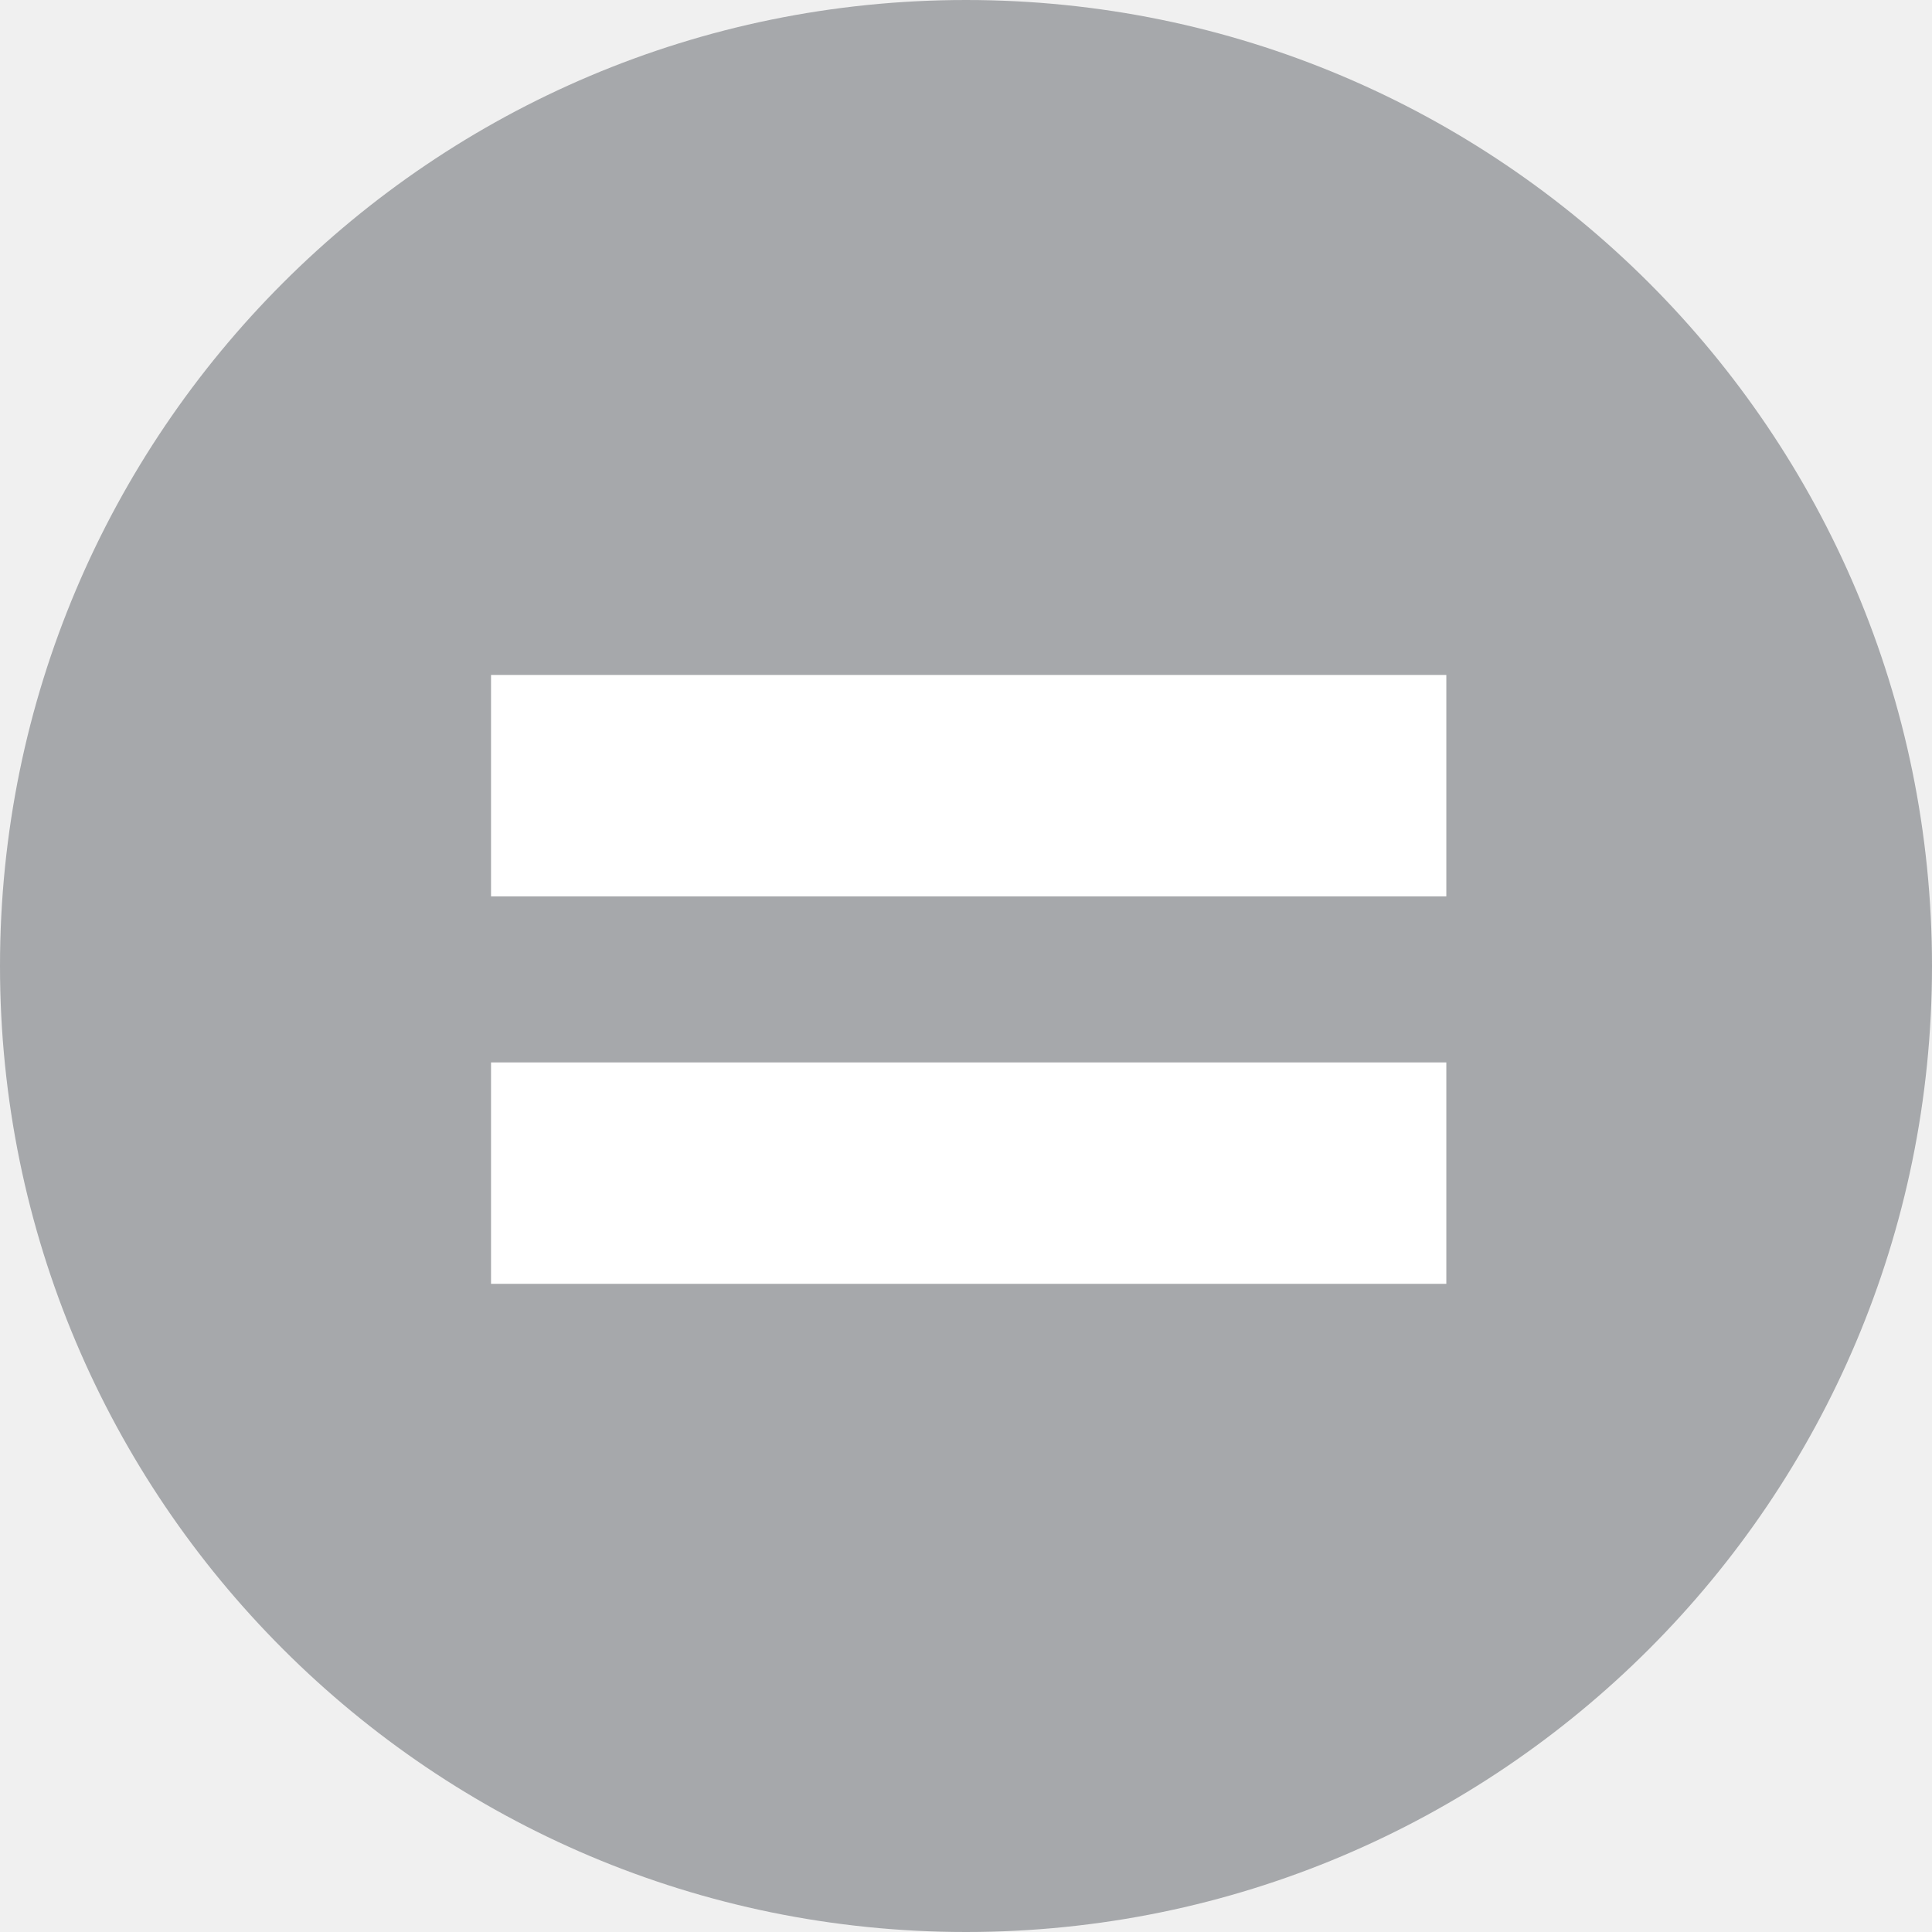
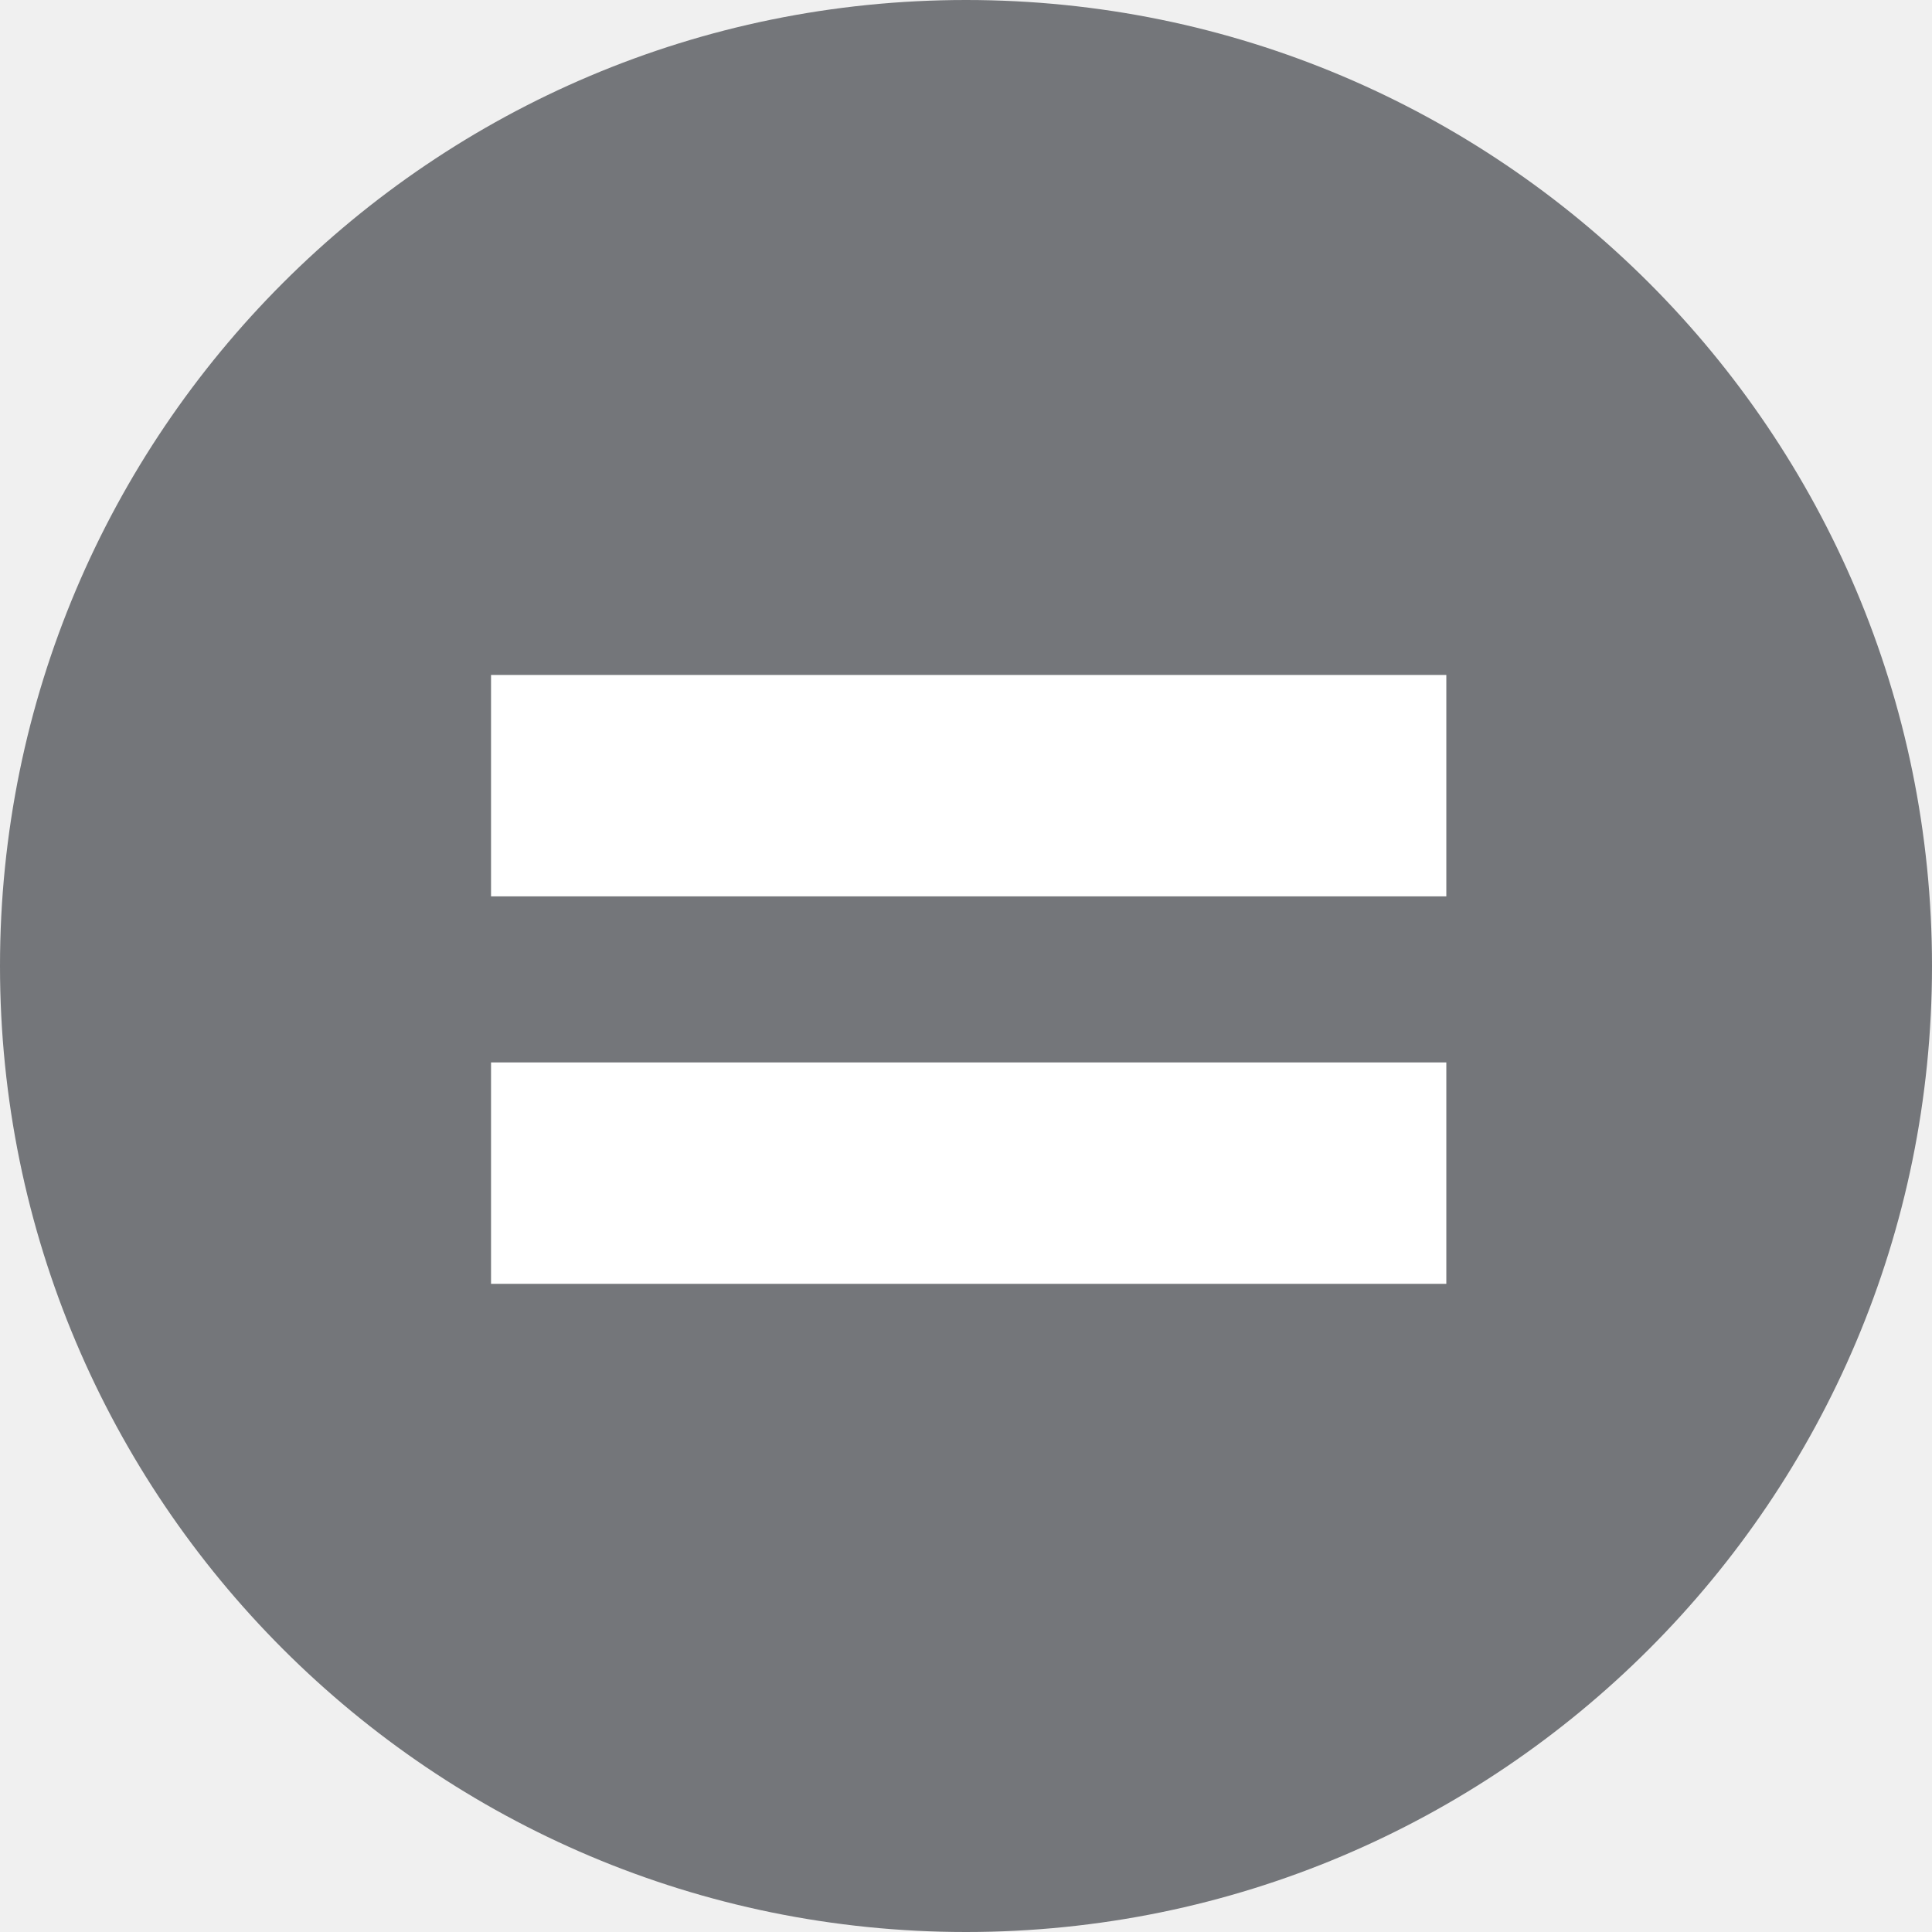
<svg xmlns="http://www.w3.org/2000/svg" version="1.1" id="Layer_1" x="0px" y="0px" viewBox="0 0 108.2 108.2" style="enable-background:new 0 0 108.2 108.2;" xml:space="preserve">
  <style type="text/css">
	.st0{fill:#231F20;stroke:#231F20;stroke-width:4;stroke-miterlimit:10;}
	.st1{fill:none;stroke:#FFFFFF;stroke-width:3;}
	.st2{fill:#FFFFFF;stroke:#231F20;stroke-width:4;stroke-miterlimit:10;}
	.st3{fill:none;stroke:#353435;stroke-width:3;}
	.st4{fill:#D0D2D3;}
	.st5{fill:#FFFFFF;}
- 	.st6{fill:#A6A8AB;}
+ 	.st6{fill:#74767A;}
	.st7{fill:#EC712E;}
	.st8{fill:#FFFFFF;stroke:#231F20;stroke-miterlimit:10;}
- 	.st9{fill:#FFFFFF;stroke:#A6A8AB;stroke-miterlimit:10;}
+ 	.st9{fill:#FFFFFF;stroke:#74767A;stroke-miterlimit:10;}
	.st10{fill:none;stroke:#EC712E;stroke-width:2;stroke-miterlimit:10;}
	.st11{fill:#4C7B91;}
</style>
  <g>
    <circle class="st6" cx="54.1" cy="54.1" r="54.1" />
    <g>
      <path class="st5" d="M27.5,37.8h53.5v12.4H27.5V37.8z M27.5,59.5h53.5v12.4H27.5V59.5z" />
    </g>
  </g>
</svg>
